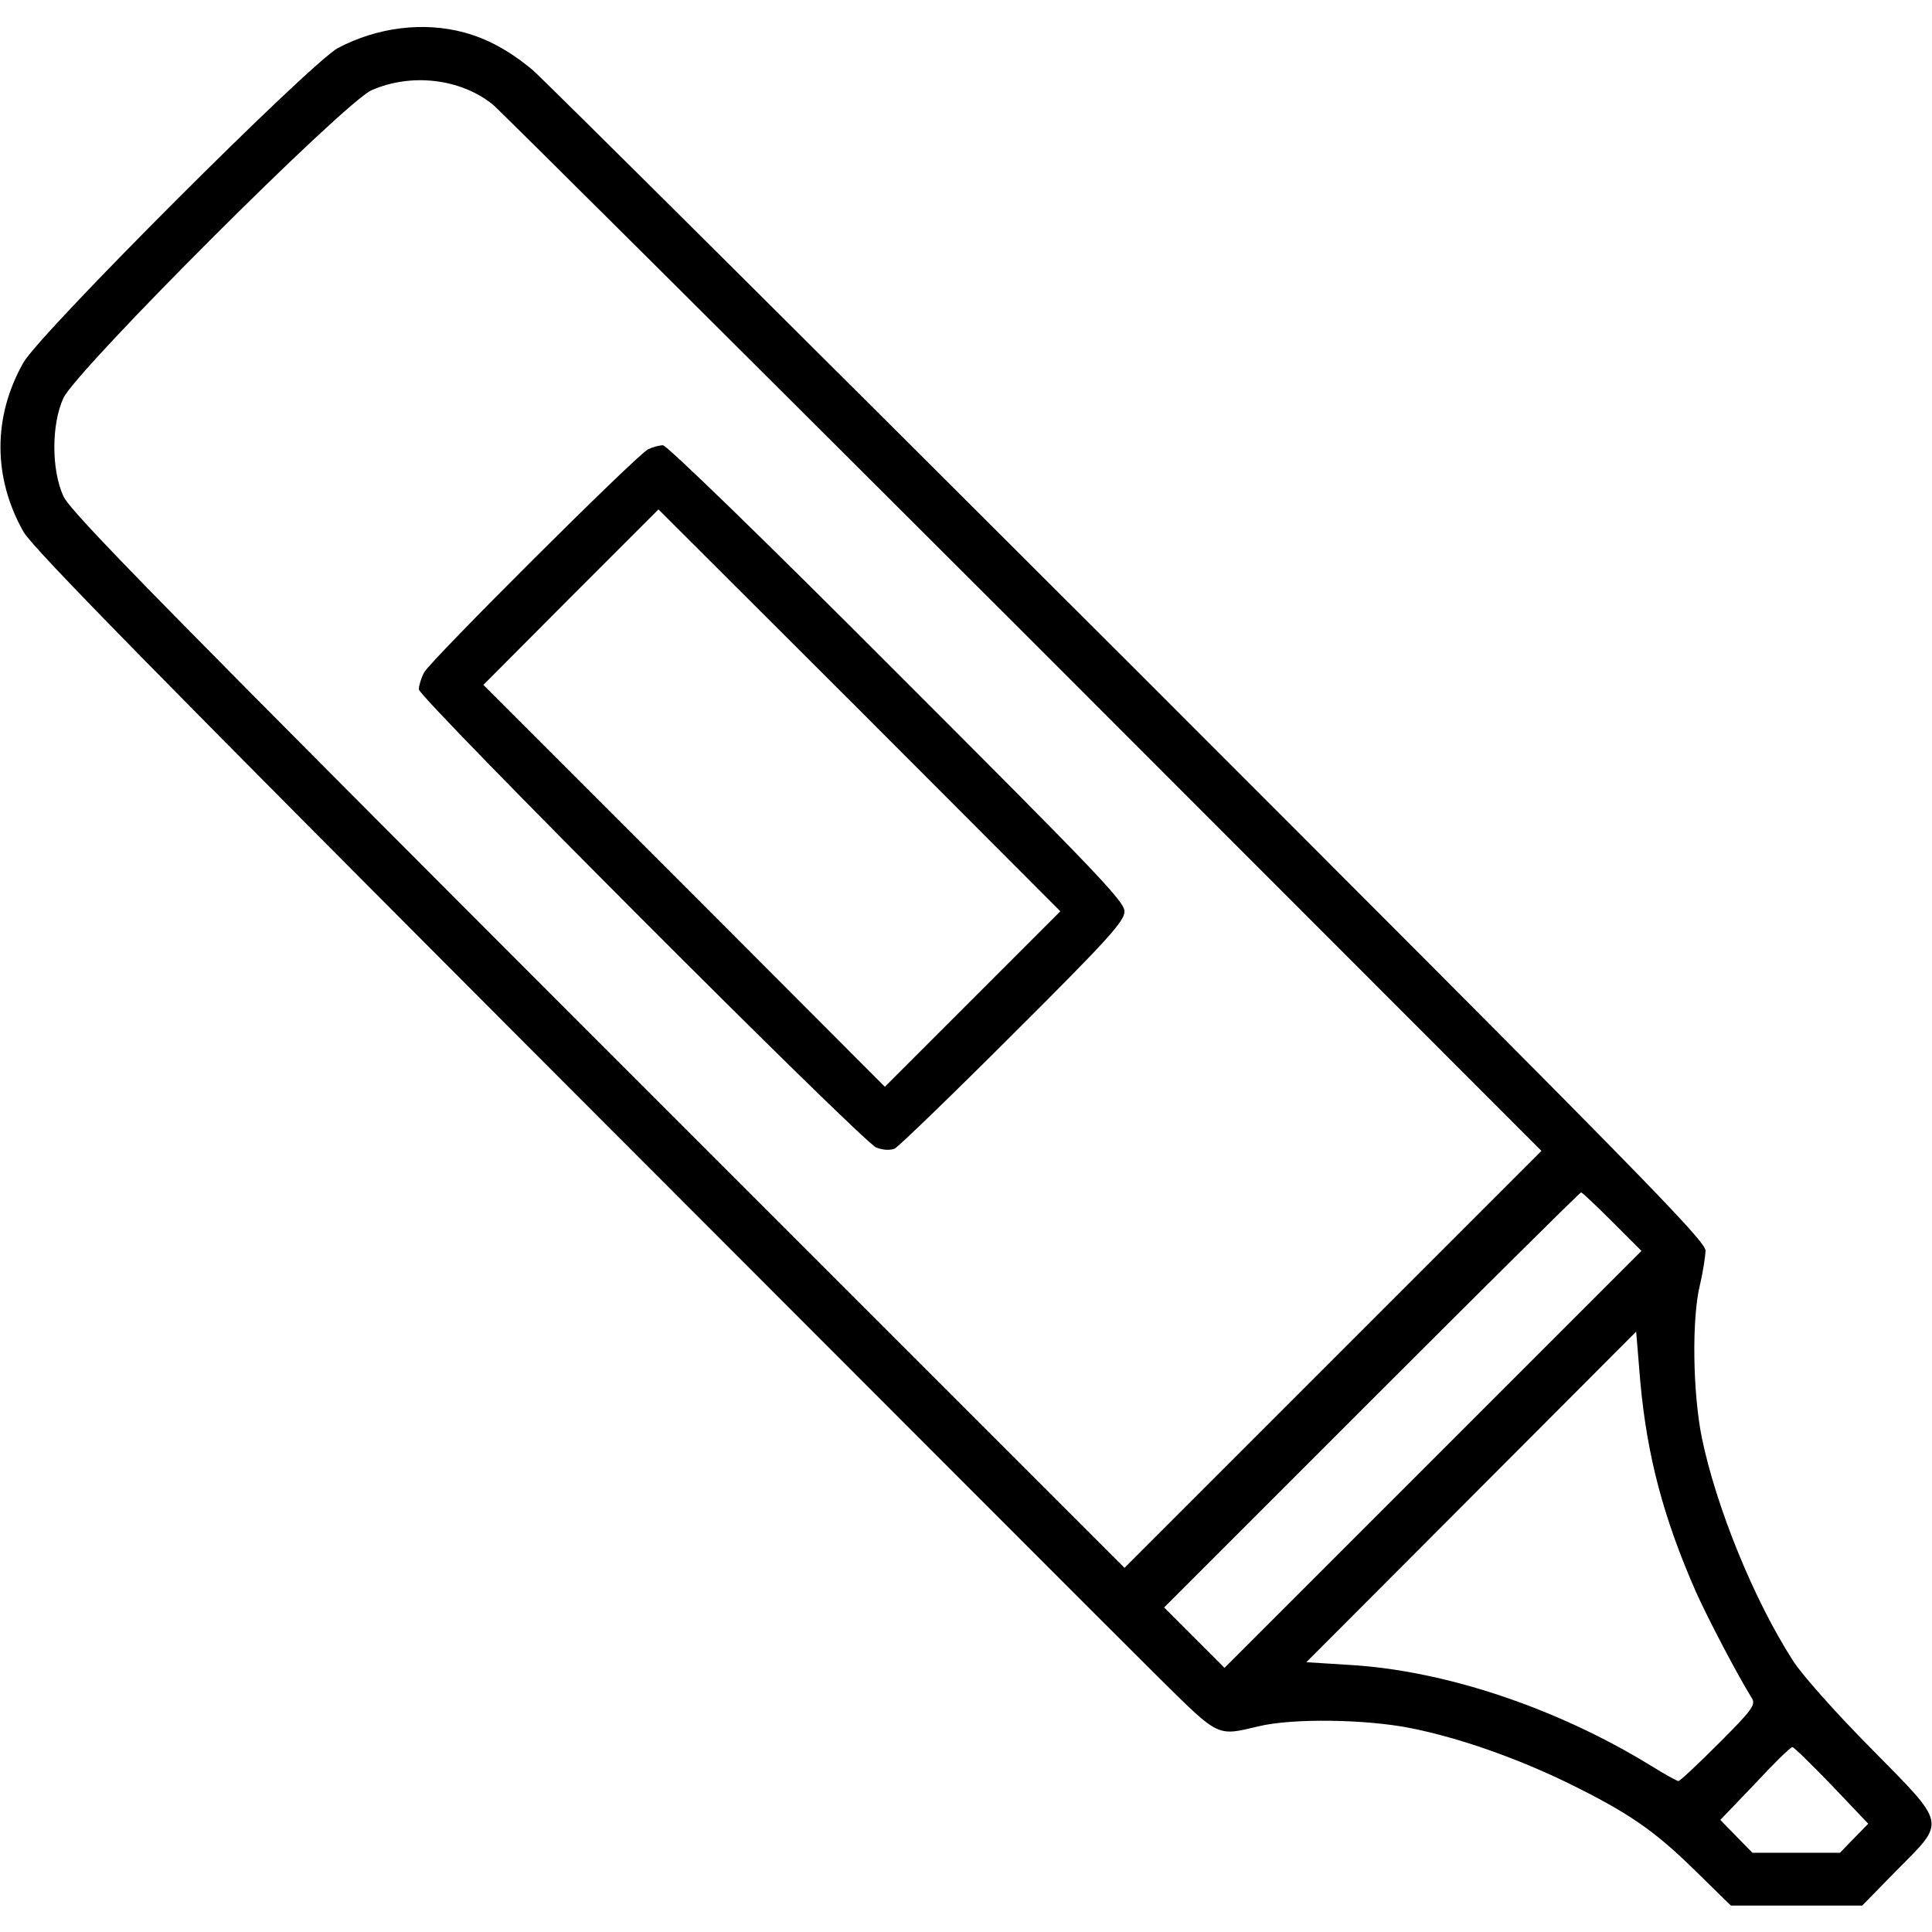
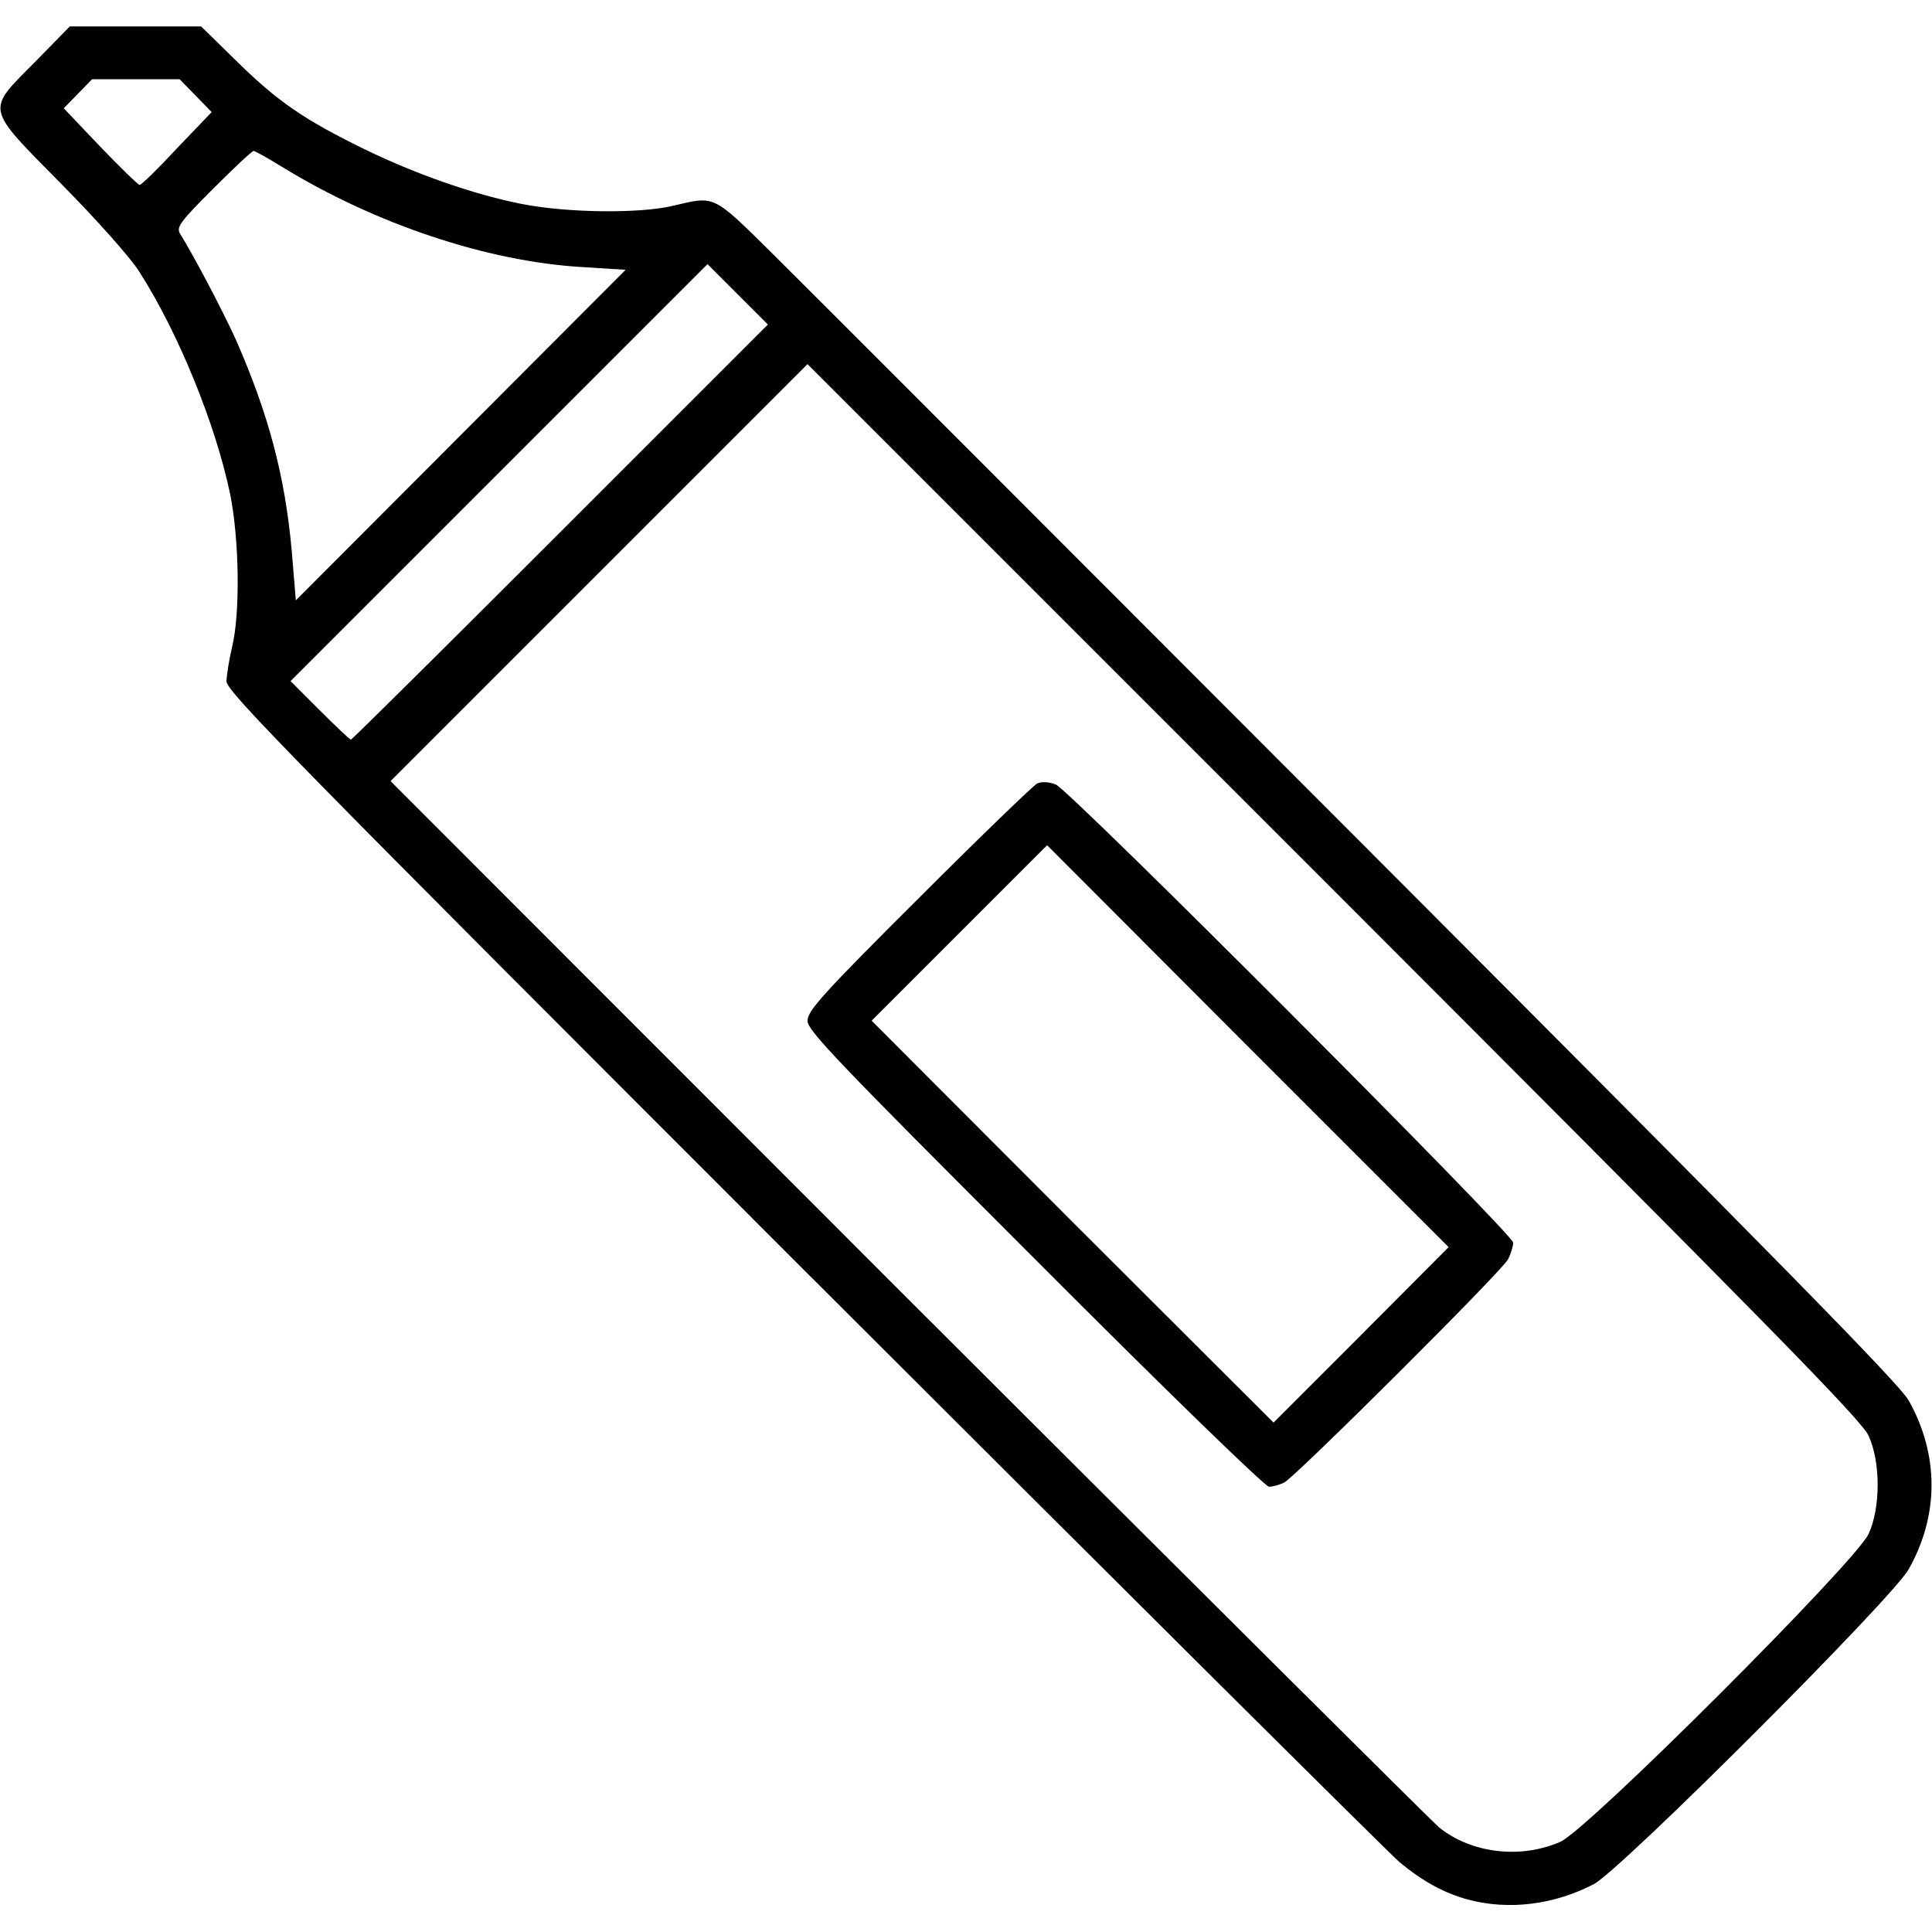
<svg xmlns="http://www.w3.org/2000/svg" width="512" height="512" viewBox="0 0 512 512" fill="none">
-   <g fill="#000" transform="translate(512 0) scale(-1 1)">
+   <g fill="#000" transform="rotate(180 256 256) translate(512 0) scale(-1 1)">
    <g transform="translate(0 512) scale(.1 -.1)">
      <path d="M3890 5034 c-62 -17 -118 -47 -181 -99 -24 -20 -734 -726 -1577 -1568 -1367 -1367 -1532 -1535 -1532 -1562 1 -16 7 -57 15 -90 22 -90 19 -286 -5 -405 -38 -184 -138 -430 -241 -590 -22 -36 -115 -140 -205 -231 -205 -208 -202 -193 -71 -325 l92 -94 174 0 174 0 96 94 c108 106 177 153 336 231 136 66 286 119 415 145 119 24 315 27 405 5 110 -26 103 -30 259 124 78 77 780 780 1562 1563 1093 1095 1428 1436 1452 1479 81 144 81 305 0 448 -44 78 -761 795 -834 834 -105 55 -226 70 -334 41z m245 -153 c72 -31 783 -742 817 -816 32 -70 32 -190 0 -260 -19 -42 -259 -286 -1417 -1445 l-1395 -1395 -552 552 -553 553 1370 1371 c754 753 1388 1384 1409 1402 86 69 216 84 321 38z m-2650 -3471 l550 -550 -80 -80 -80 -80 -552 552 -553 553 77 77 c43 43 80 78 83 78 3 0 252 -247 555 -550z m62 -702 c-254 -14 -552 -114 -800 -266 -37 -23 -71 -42 -75 -42 -4 0 -52 45 -107 100 -88 88 -98 102 -88 119 38 61 115 208 148 281 87 198 130 361 148 558 l11 133 437 -438 437 -438 -111 -7z m-1078 -315 l92 -96 -43 -44 -42 -43 -116 0 -116 0 -38 39 -37 38 97 102 c53 55 100 101 104 101 5 0 49 -43 99 -97z" />
      <path d="M2743 3337 c-527 -527 -603 -606 -603 -632 0 -26 40 -71 295 -325 162 -162 304 -299 314 -304 13 -5 31 -4 49 3 38 16 1212 1192 1212 1214 0 10 -6 30 -14 45 -18 33 -562 575 -593 591 -12 6 -30 11 -40 11 -10 0 -267 -249 -620 -603z m564 -564 l-532 -533 -232 232 -233 233 532 533 533 532 232 -232 232 -233 -532 -532z" />
    </g>
  </g>
</svg>
